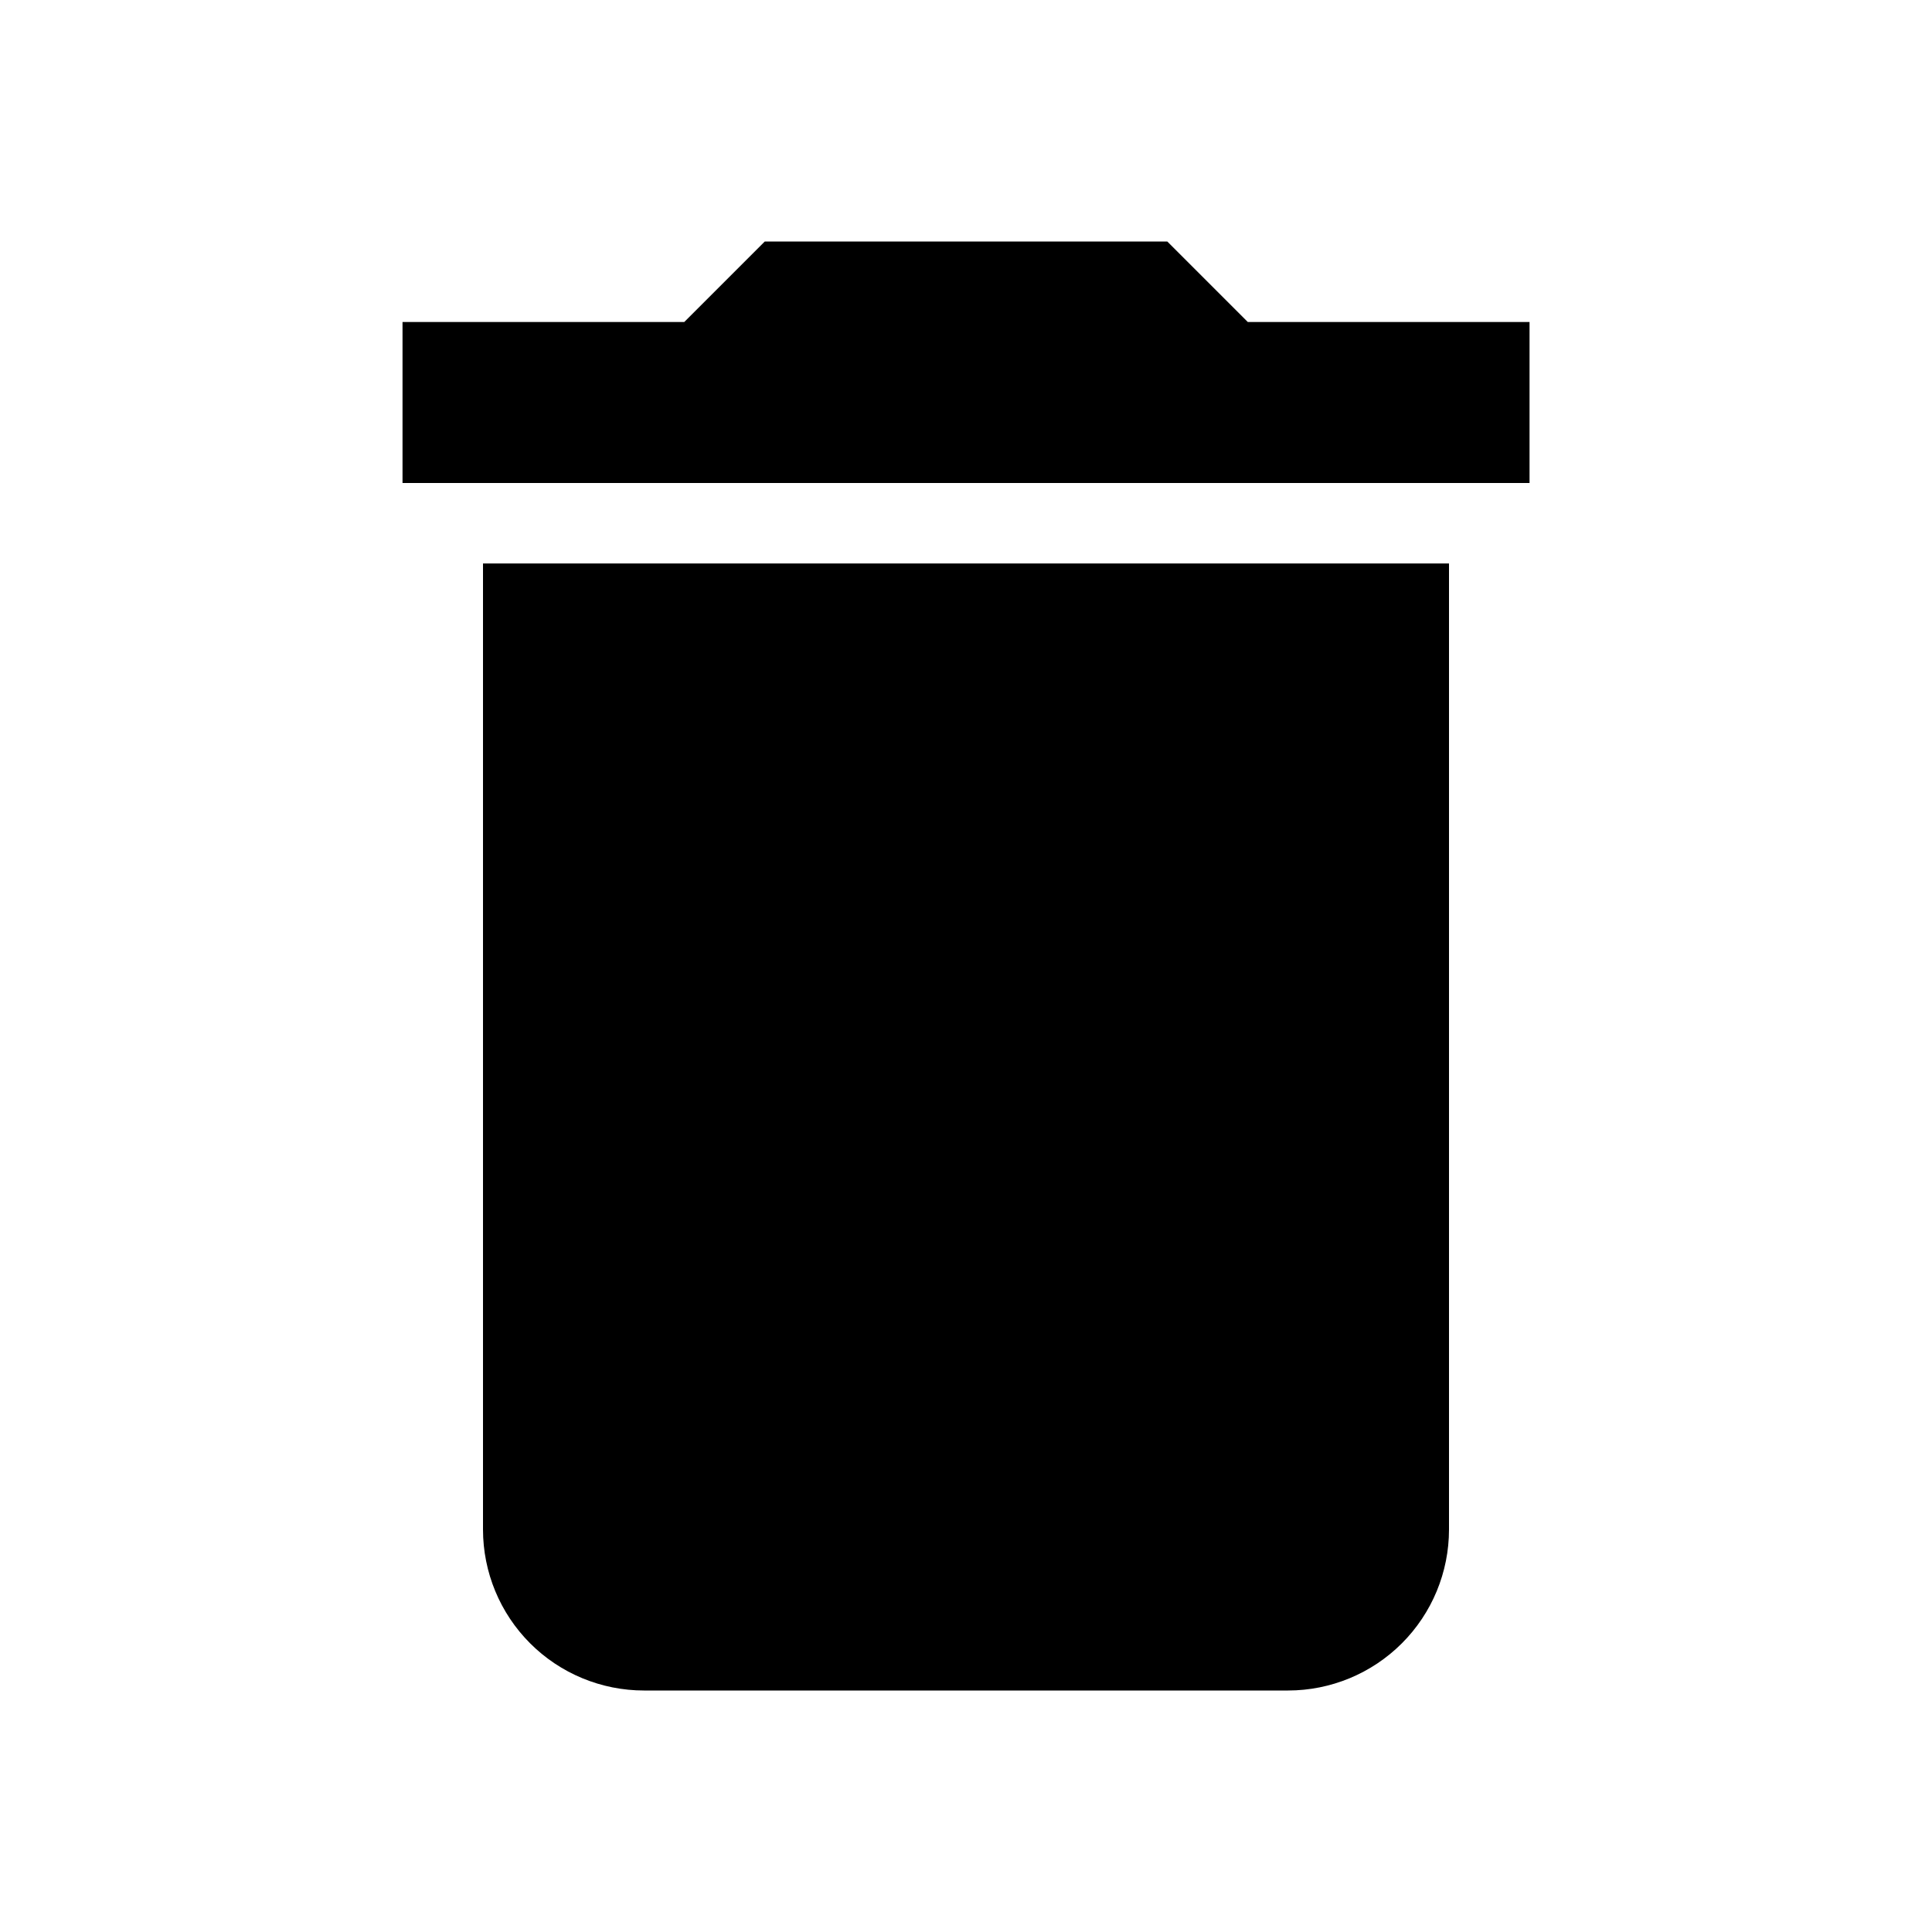
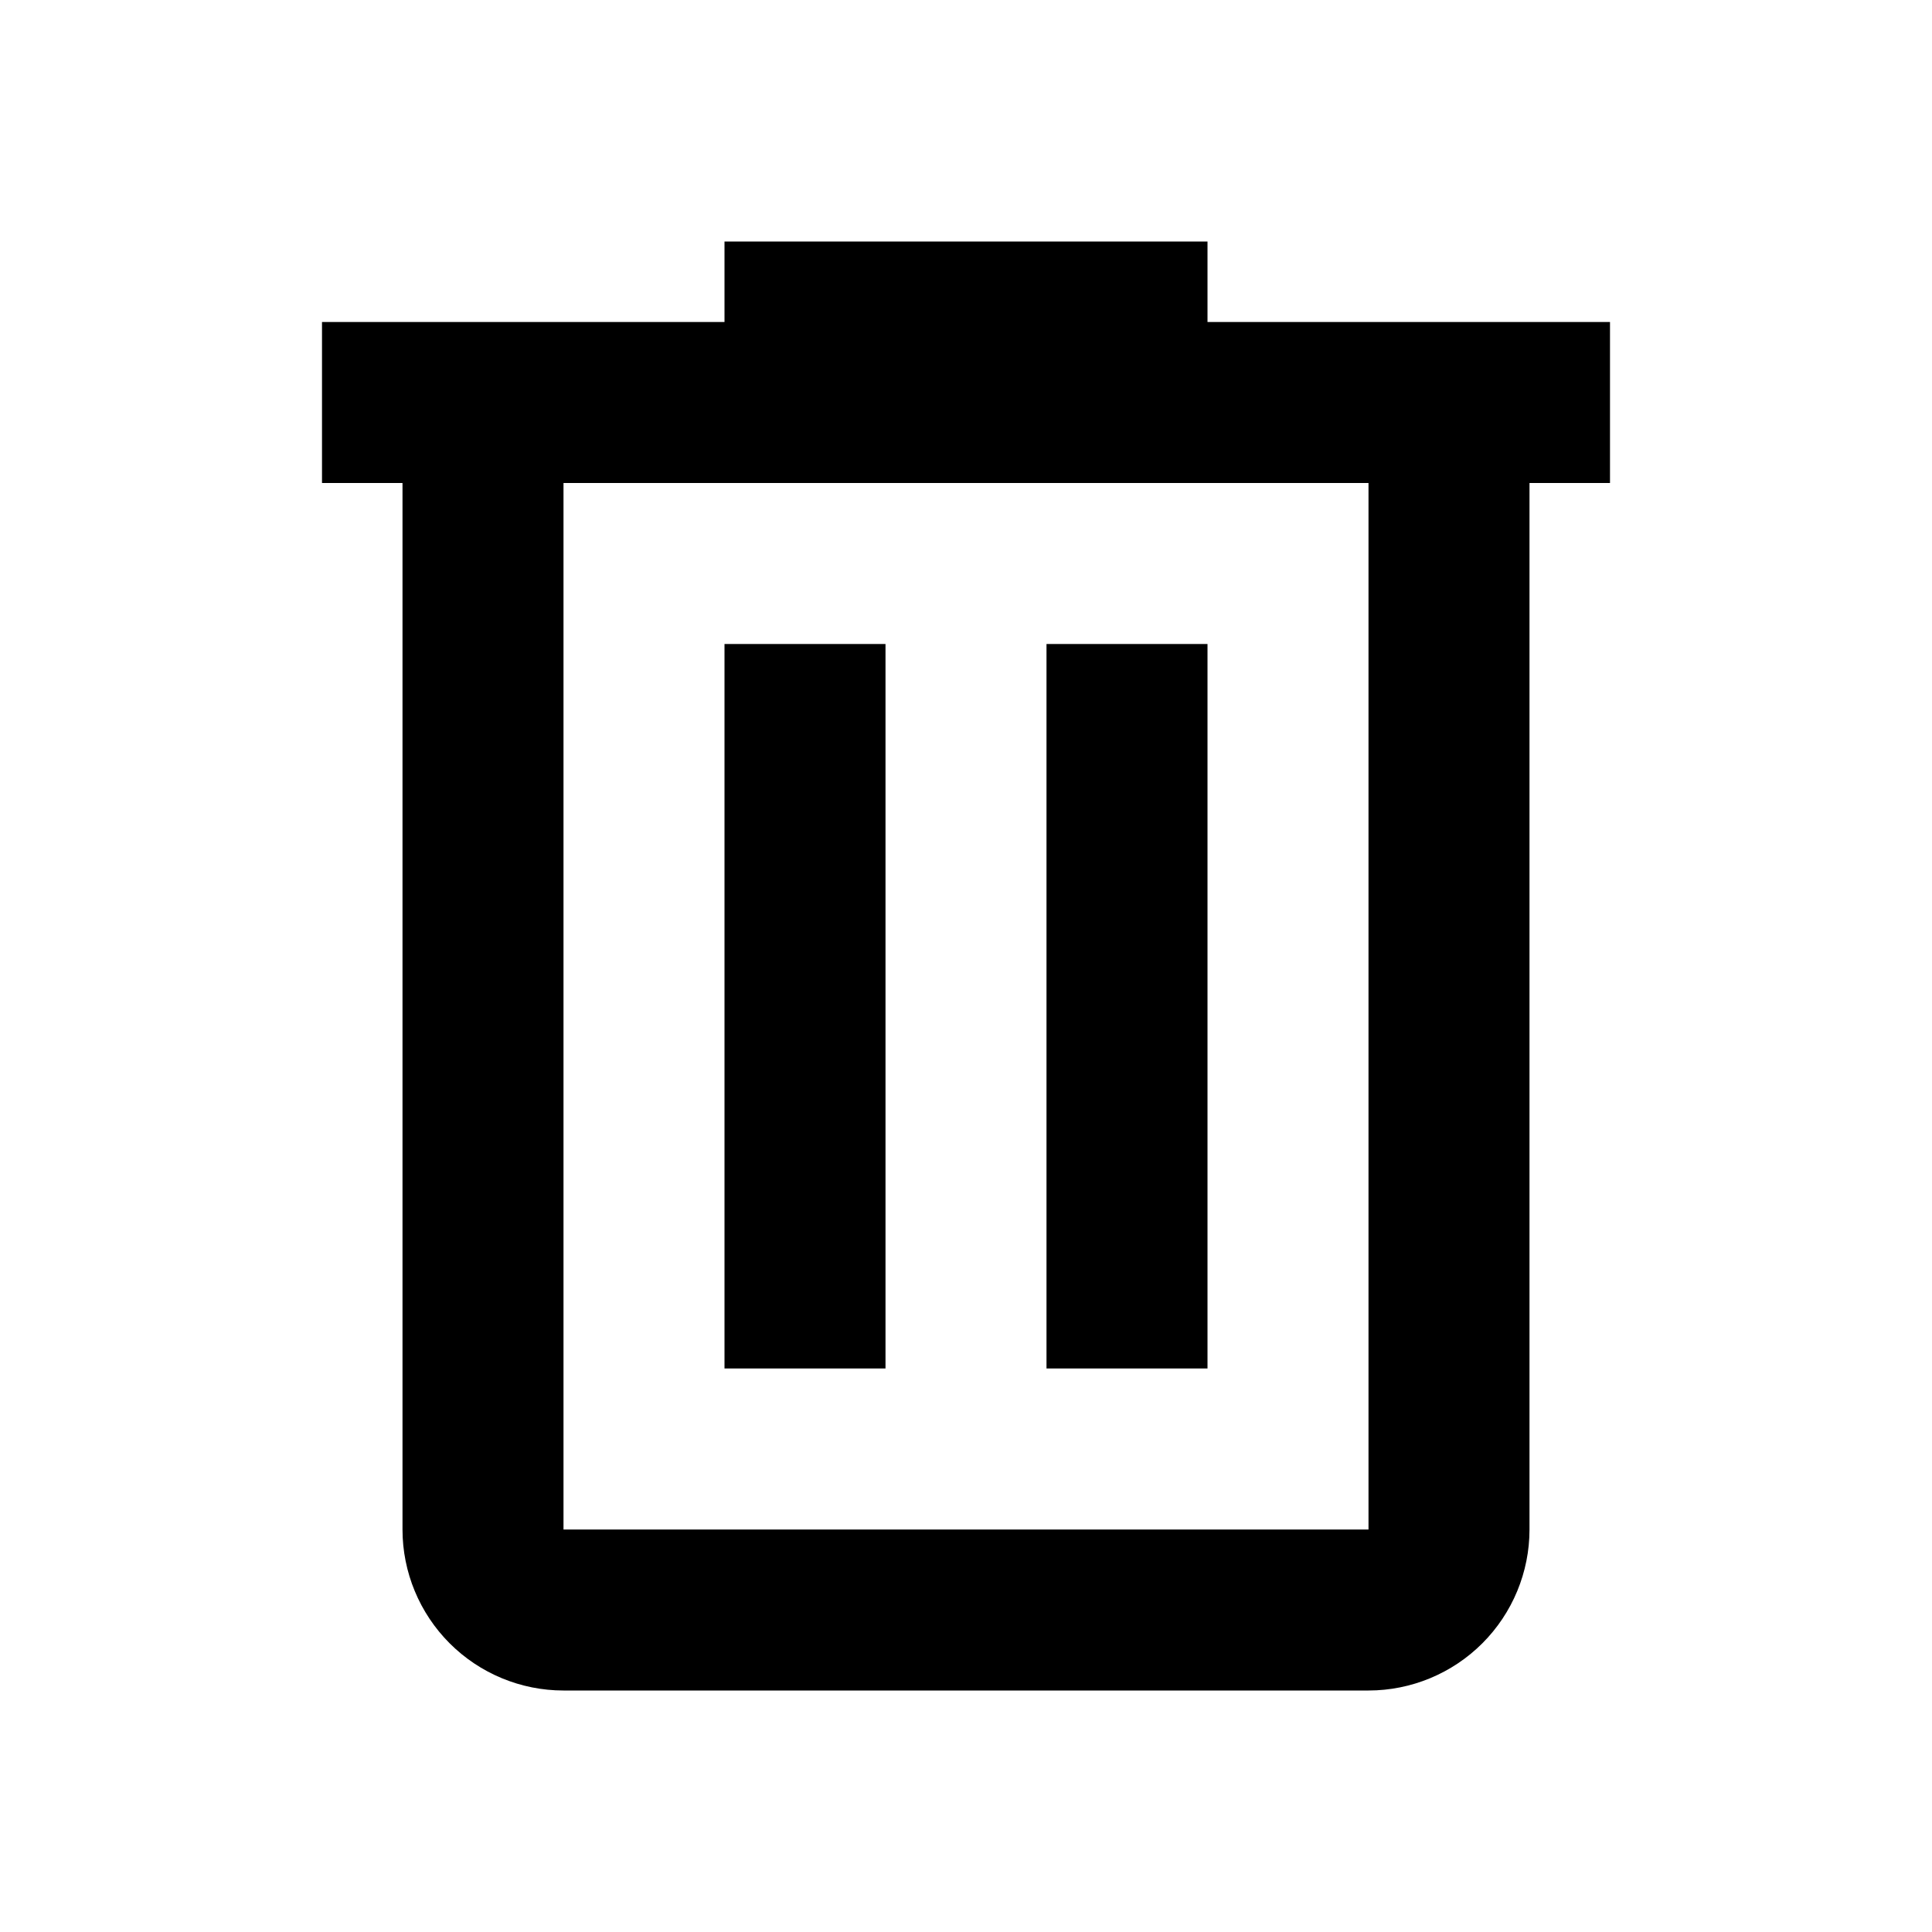
- <svg xmlns="http://www.w3.org/2000/svg" width="32" height="32" viewBox="0 0 32 32" fill="none">
-   <path d="M25.334 5.333H20.667L19.334 4H12.667L11.334 5.333H6.667V8H25.334M8 25.333C8 26.041 8.281 26.719 8.781 27.219C9.281 27.719 9.96 28 10.667 28H21.334C22.041 28 22.719 27.719 23.219 27.219C23.719 26.719 24 26.041 24 25.333V9.333H8V25.333Z" fill="black" />
+ <svg xmlns="http://www.w3.org/2000/svg" width="24" height="24" viewBox="0 0 24 24" fill="none">
+   <path d="M9 3V4H4V6H5V19C5 19.53 5.211 20.039 5.586 20.414C5.961 20.789 6.47 21 7 21H17C17.53 21 18.039 20.789 18.414 20.414C18.789 20.039 19 19.53 19 19V6H20V4H15V3H9ZM7 6H17V19H7V6ZM9 8V17H11V8H9ZM13 8V17H15V8H13Z" fill="black" />
</svg>
